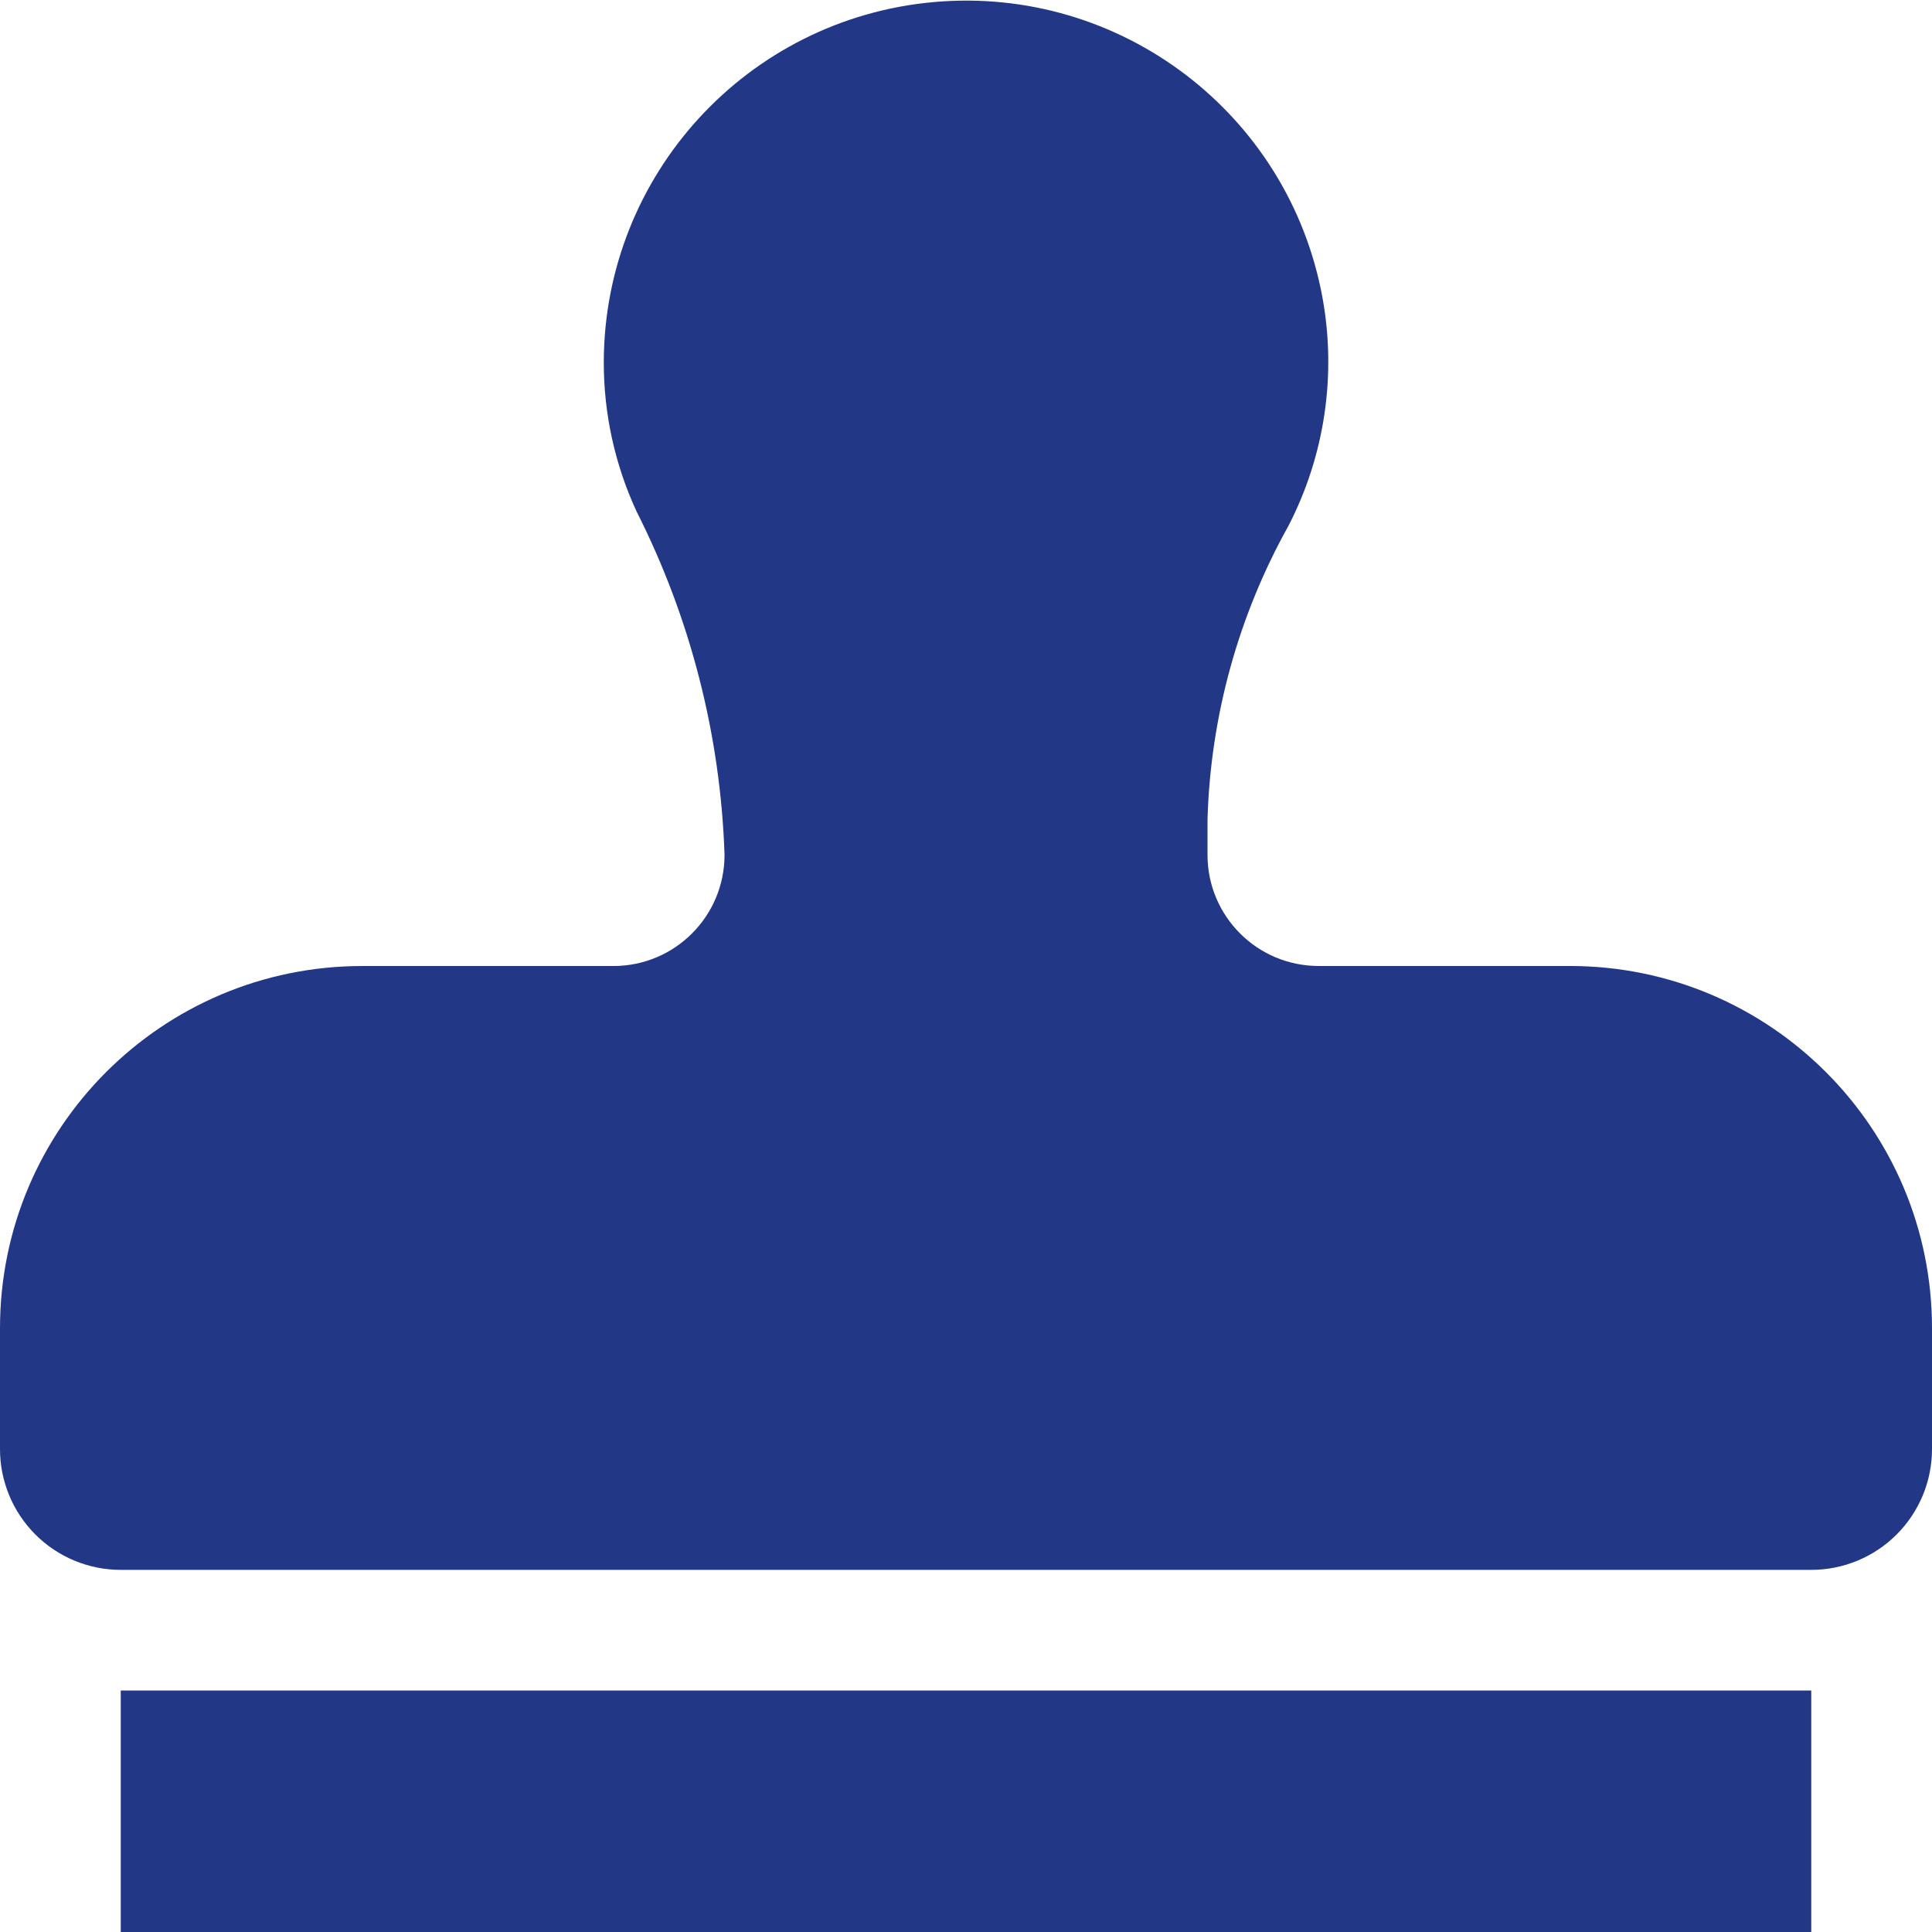
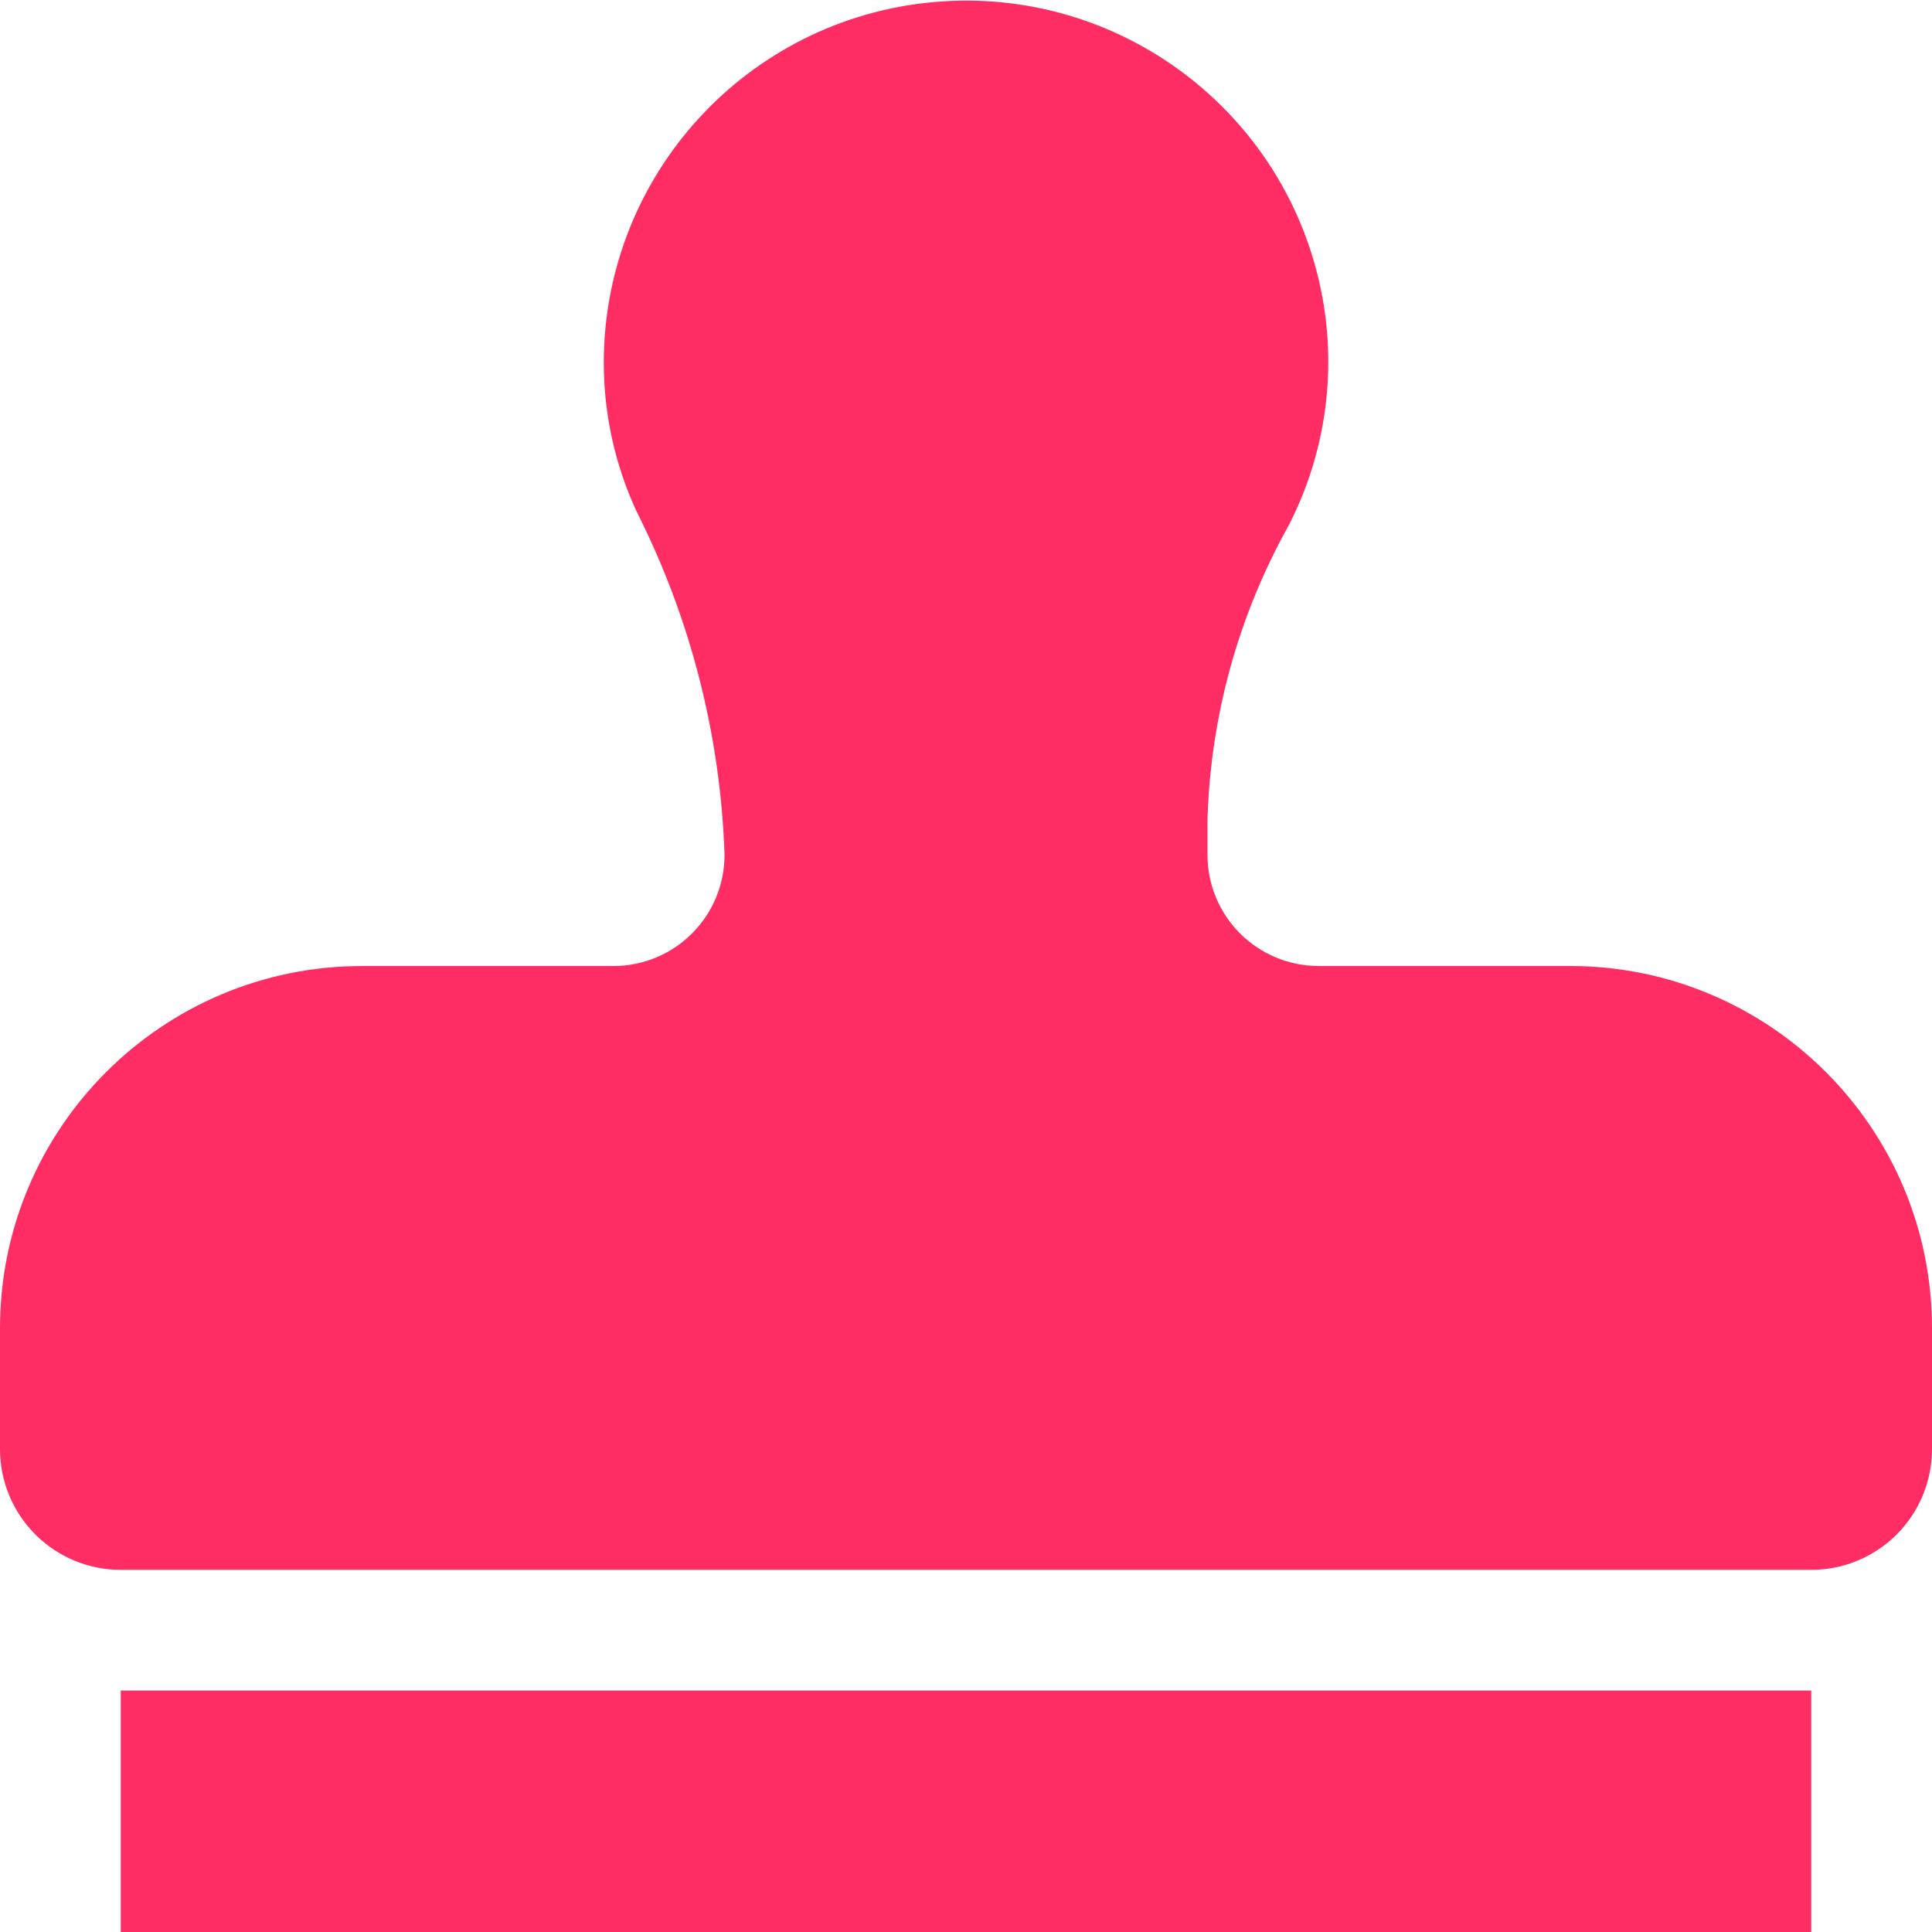
<svg xmlns="http://www.w3.org/2000/svg" width="51.073" height="51.072" viewBox="0 0 51.073 51.072">
-   <path id="Icon_awesome-stamp" data-name="Icon awesome-stamp" d="M3.192,51.073H47.881V44.689H3.192ZM41.5,25.536H34.857A2.937,2.937,0,0,1,31.921,22.6v-.944A16.946,16.946,0,0,1,34.061,13.9a9.456,9.456,0,0,0,.9-6.027,9.578,9.578,0,0,0-19,1.7,9.37,9.37,0,0,0,.867,3.948,21.722,21.722,0,0,1,2.325,9.068V22.6a2.937,2.937,0,0,1-2.937,2.937H9.576A9.576,9.576,0,0,0,0,35.112V38.3A3.192,3.192,0,0,0,3.192,41.5H47.881A3.192,3.192,0,0,0,51.073,38.3V35.112A9.576,9.576,0,0,0,41.5,25.536Z" transform="translate(0 0)" fill="#233787" />
+   <path id="Icon_awesome-stamp" data-name="Icon awesome-stamp" d="M3.192,51.073H47.881V44.689H3.192ZM41.5,25.536H34.857A2.937,2.937,0,0,1,31.921,22.6v-.944A16.946,16.946,0,0,1,34.061,13.9a9.456,9.456,0,0,0,.9-6.027,9.578,9.578,0,0,0-19,1.7,9.37,9.37,0,0,0,.867,3.948,21.722,21.722,0,0,1,2.325,9.068V22.6a2.937,2.937,0,0,1-2.937,2.937H9.576A9.576,9.576,0,0,0,0,35.112V38.3A3.192,3.192,0,0,0,3.192,41.5H47.881A3.192,3.192,0,0,0,51.073,38.3V35.112A9.576,9.576,0,0,0,41.5,25.536Z" transform="translate(0 0)" fill="#ff2d64" />
</svg>
